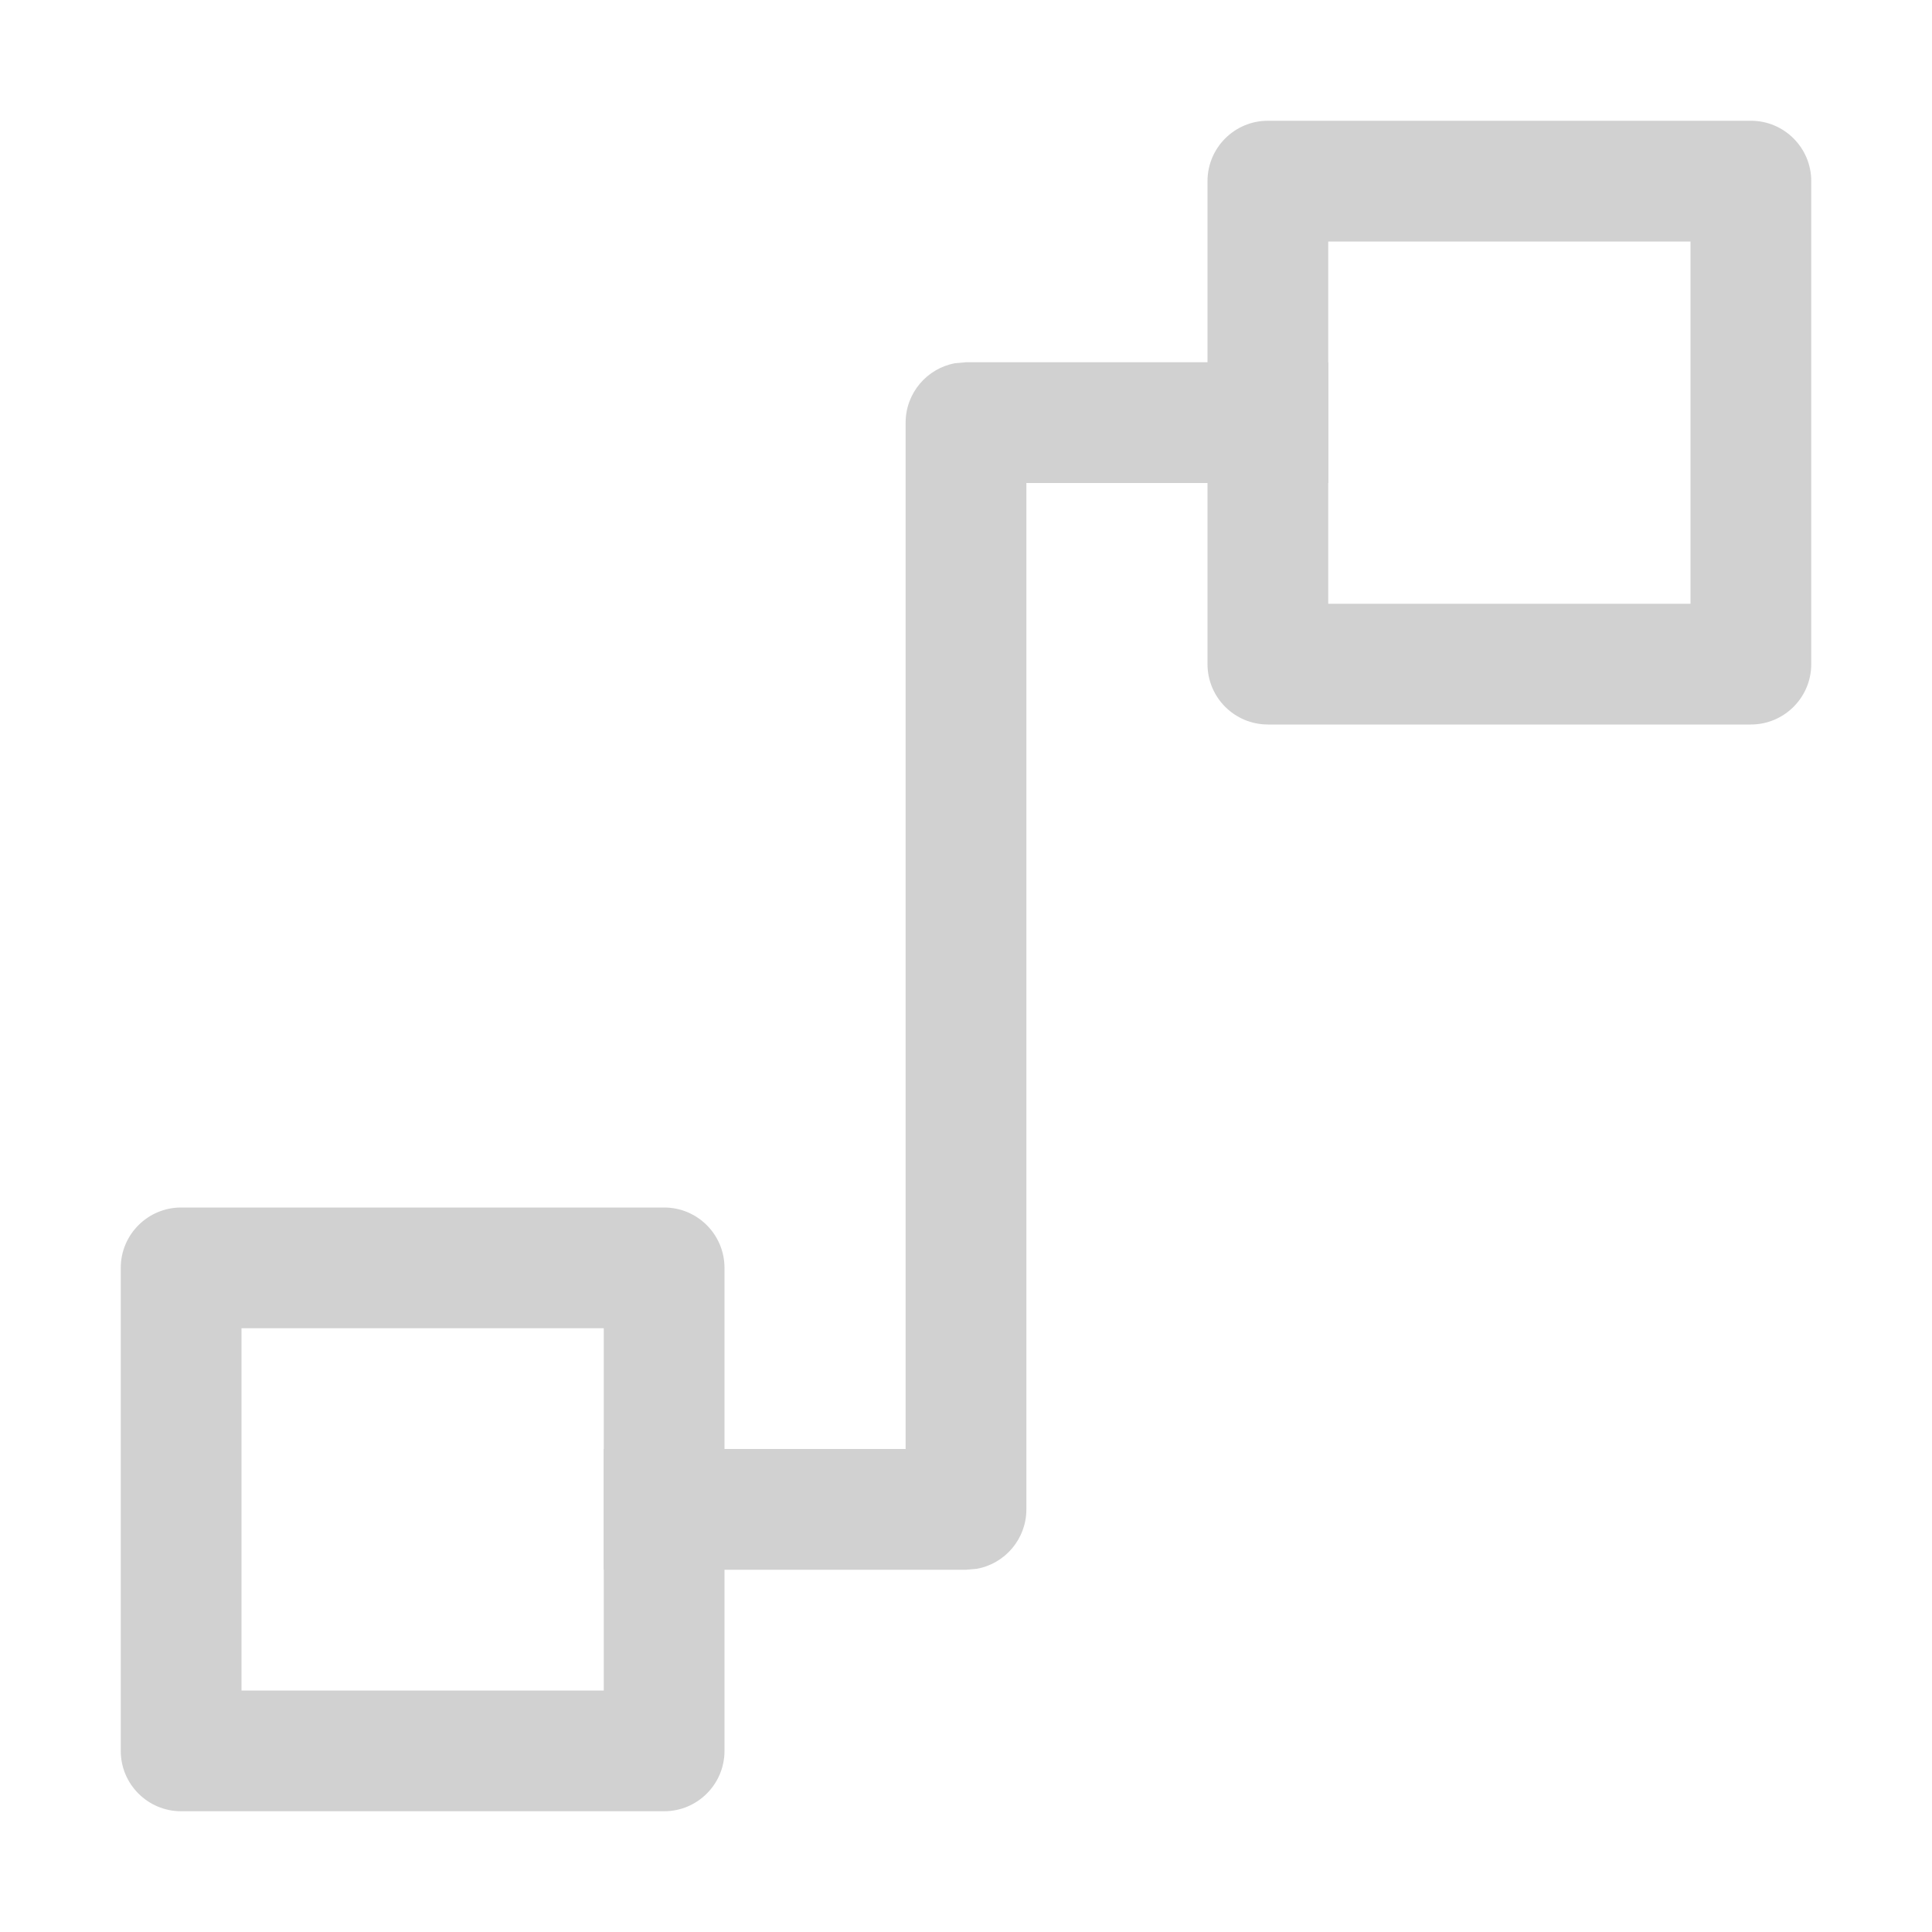
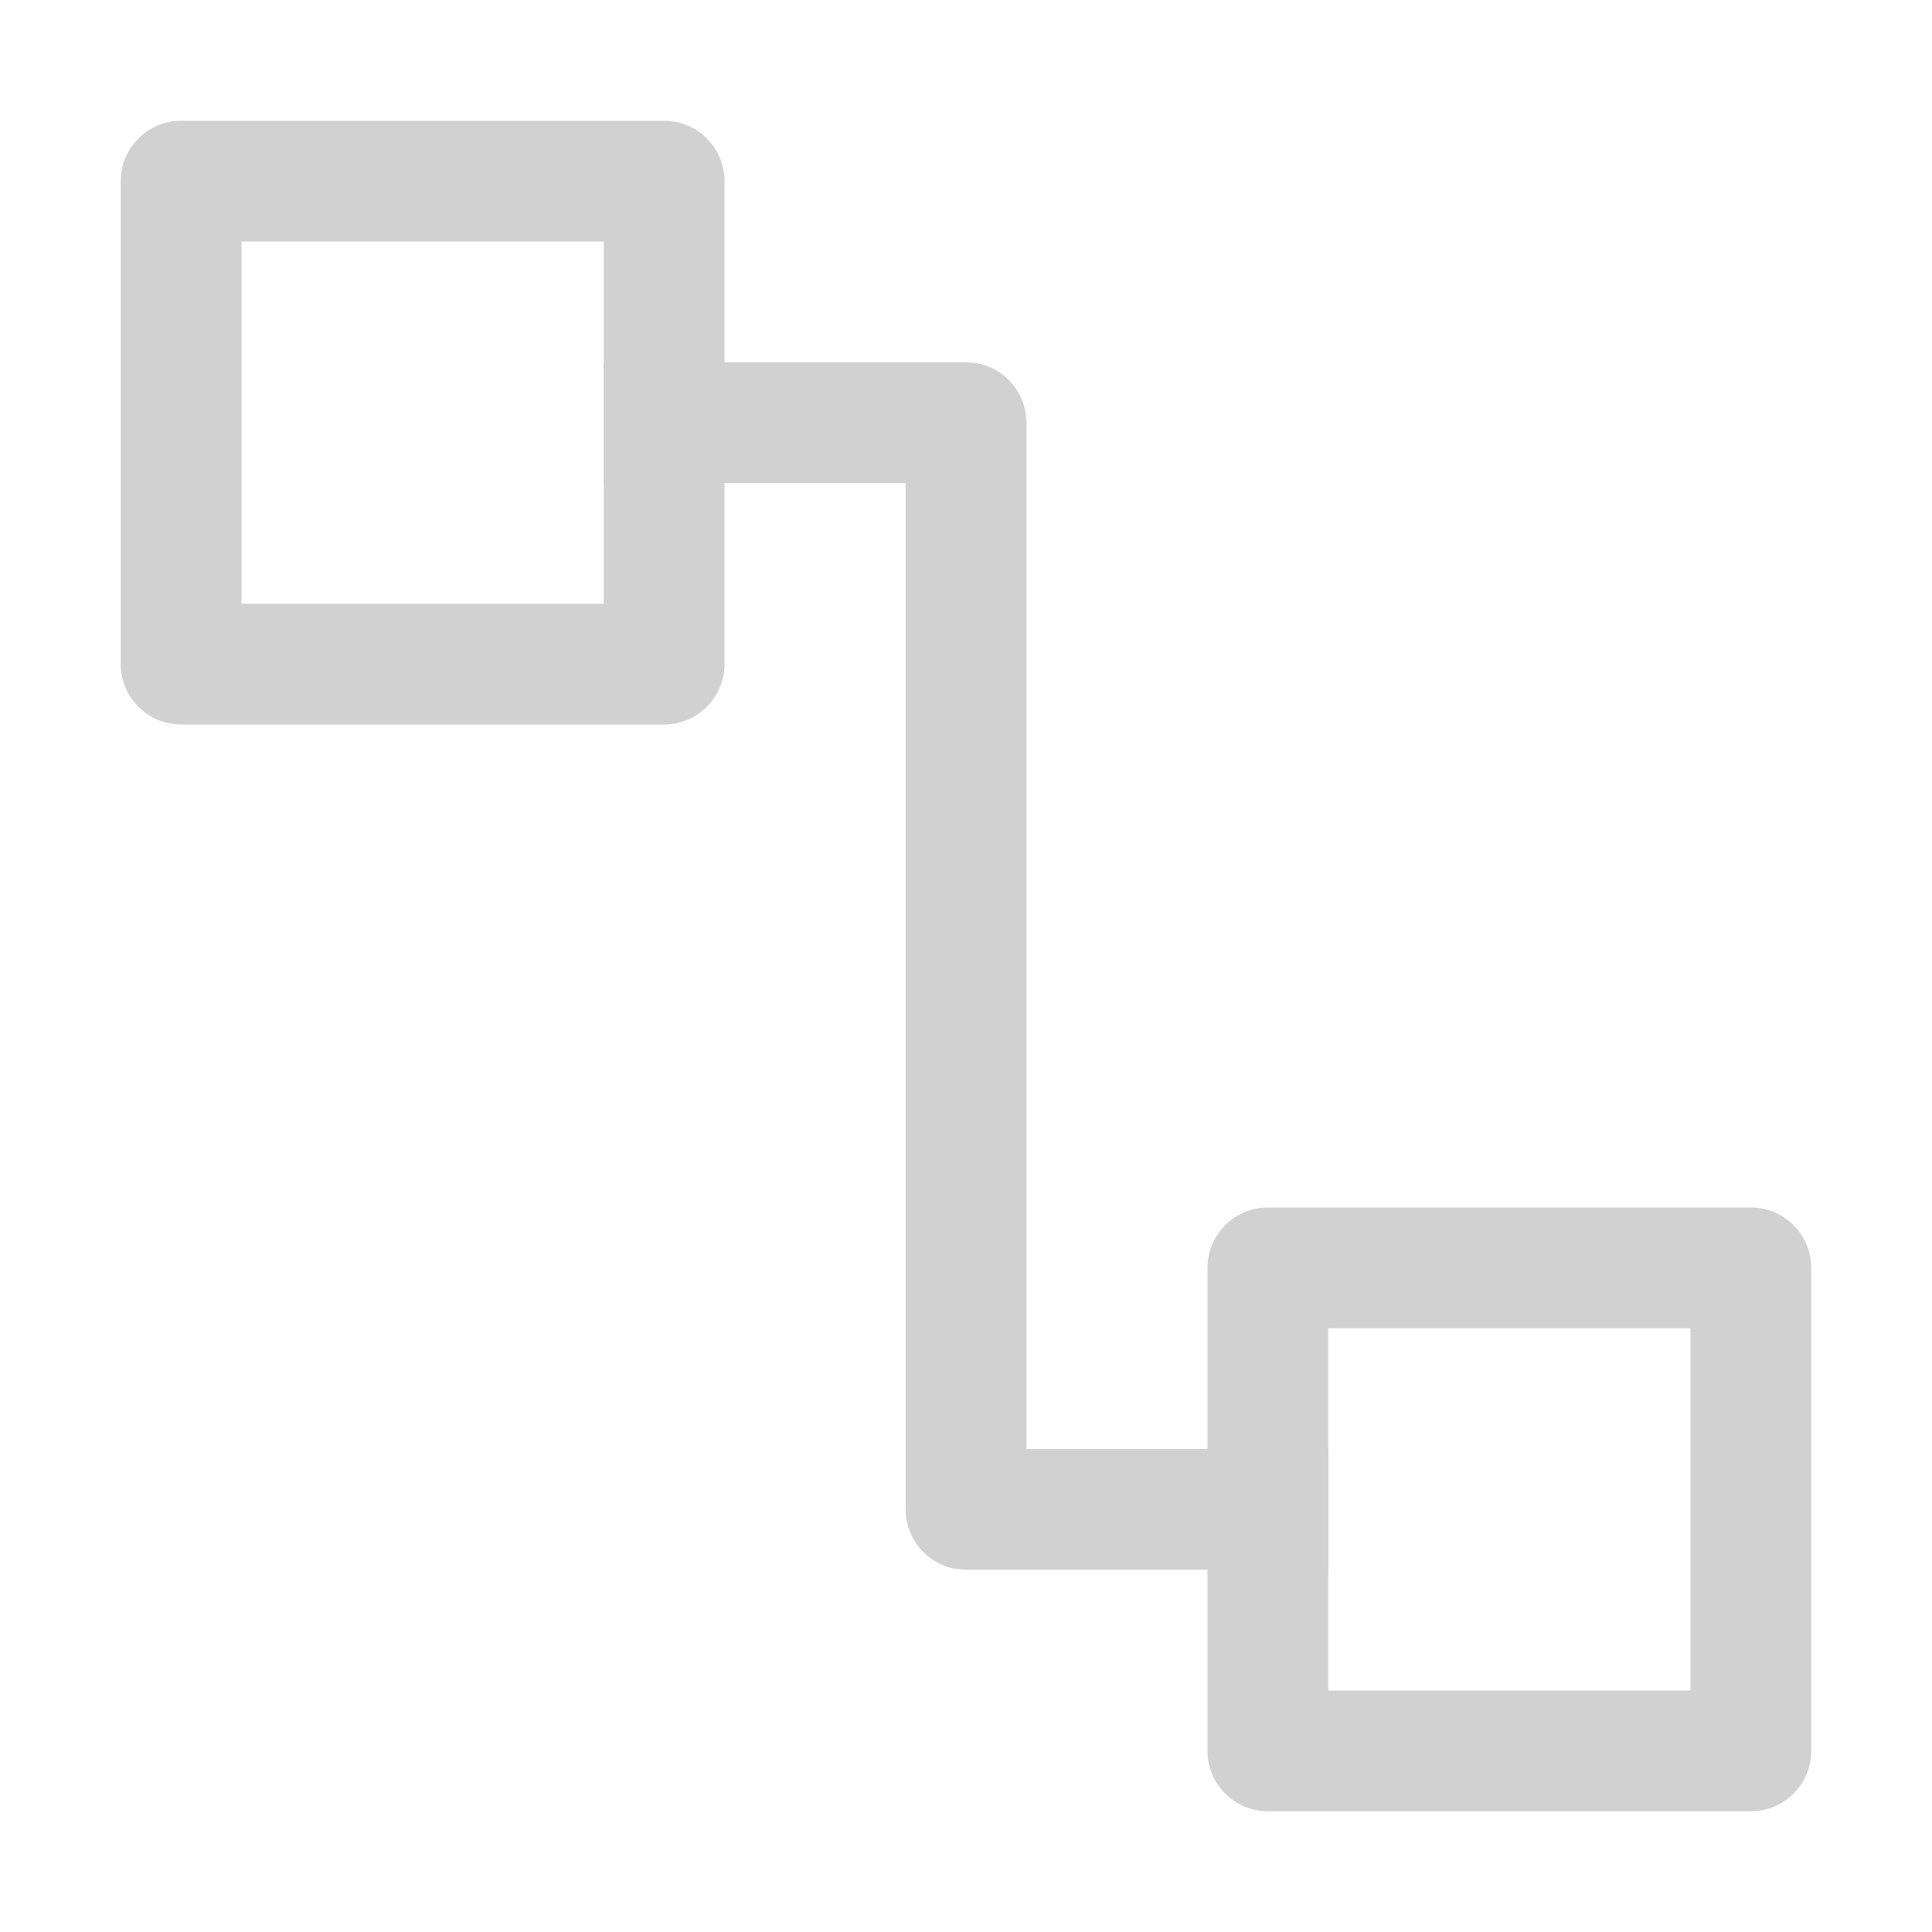
<svg xmlns="http://www.w3.org/2000/svg" width="16px" height="16px" viewBox="0 0 16 16" version="1.1">
-   <g id="组件库" stroke="none" stroke-width="1" fill="none" fill-rule="evenodd">
-     <g transform="translate(-327, -1168)" id="编组备份-8">
-       <g transform="translate(327, 1168)">
-         <polygon id="矩形" points="16 0 16 16 0 16 0 0" />
-         <path d="M5.5,10 C5.776,10 6,10.224 6,10.5 L6,14.5 C6,14.776 5.776,15 5.5,15 L1.5,15 C1.224,15 1,14.776 1,14.5 L1,10.5 C1,10.224 1.224,10 1.5,10 L5.5,10 Z M5,11 L2,11 L2,14 L5,14 L5,11 Z" id="矩形" fill="#D1D1D1" />
-         <path d="M11,4 L8.5,4 L8.5,12.5 C8.5,12.745 8.323,12.95 8.09,12.992 C8.09,12.992 8.06,12.995 8,13 L5,13 L5,12 L7.5,12 L7.5,3.5 C7.5,3.255 7.677,3.05 7.91,3.008 C7.91,3.008 7.94,3.005 8,3 L11,3 L11,4 L11,4 Z" id="路径" fill="#D1D1D1" />
-         <path d="M14.5,1 C14.776,1 15,1.224 15,1.5 L15,5.5 C15,5.776 14.776,6 14.5,6 L10.5,6 C10.224,6 10,5.776 10,5.5 L10,1.5 C10,1.224 10.224,1 10.5,1 L14.5,1 Z M14,2 L11,2 L11,5 L14,5 L14,2 Z" id="矩形备份" fill="#D1D1D1" />
-       </g>
-     </g>
+   <g id="组件库" stroke="none" stroke-width="1" fill="none" fill-rule="evenodd" transform="translate(0, 16) scale(1, -1)">
+     <path d="M5.5,10 C5.776,10 6,10.224 6,10.5 L6,14.5 C6,14.776 5.776,15 5.5,15 L1.5,15 C1.224,15 1,14.776 1,14.5 L1,10.5 C1,10.224 1.224,10 1.5,10 L5.5,10 Z M5,11 L2,11 L2,14 L5,14 L5,11 Z" id="矩形" fill="#D1D1D1" />
+     <path d="M11,4 L8.5,4 L8.5,12.5 C8.5,12.745 8.323,12.95 8.09,12.992 C8.09,12.992 8.06,12.995 8,13 L5,13 L5,12 L7.5,12 L7.5,3.5 C7.5,3.255 7.677,3.05 7.91,3.008 C7.91,3.008 7.94,3.005 8,3 L11,3 L11,4 L11,4 Z" id="路径" fill="#D1D1D1" />
+     <path d="M14.5,1 C14.776,1 15,1.224 15,1.5 L15,5.5 C15,5.776 14.776,6 14.5,6 L10.5,6 C10.224,6 10,5.776 10,5.5 L10,1.5 C10,1.224 10.224,1 10.5,1 L14.5,1 Z M14,2 L11,2 L11,5 L14,5 L14,2 Z" id="矩形备份" fill="#D1D1D1" />
  </g>
</svg>
